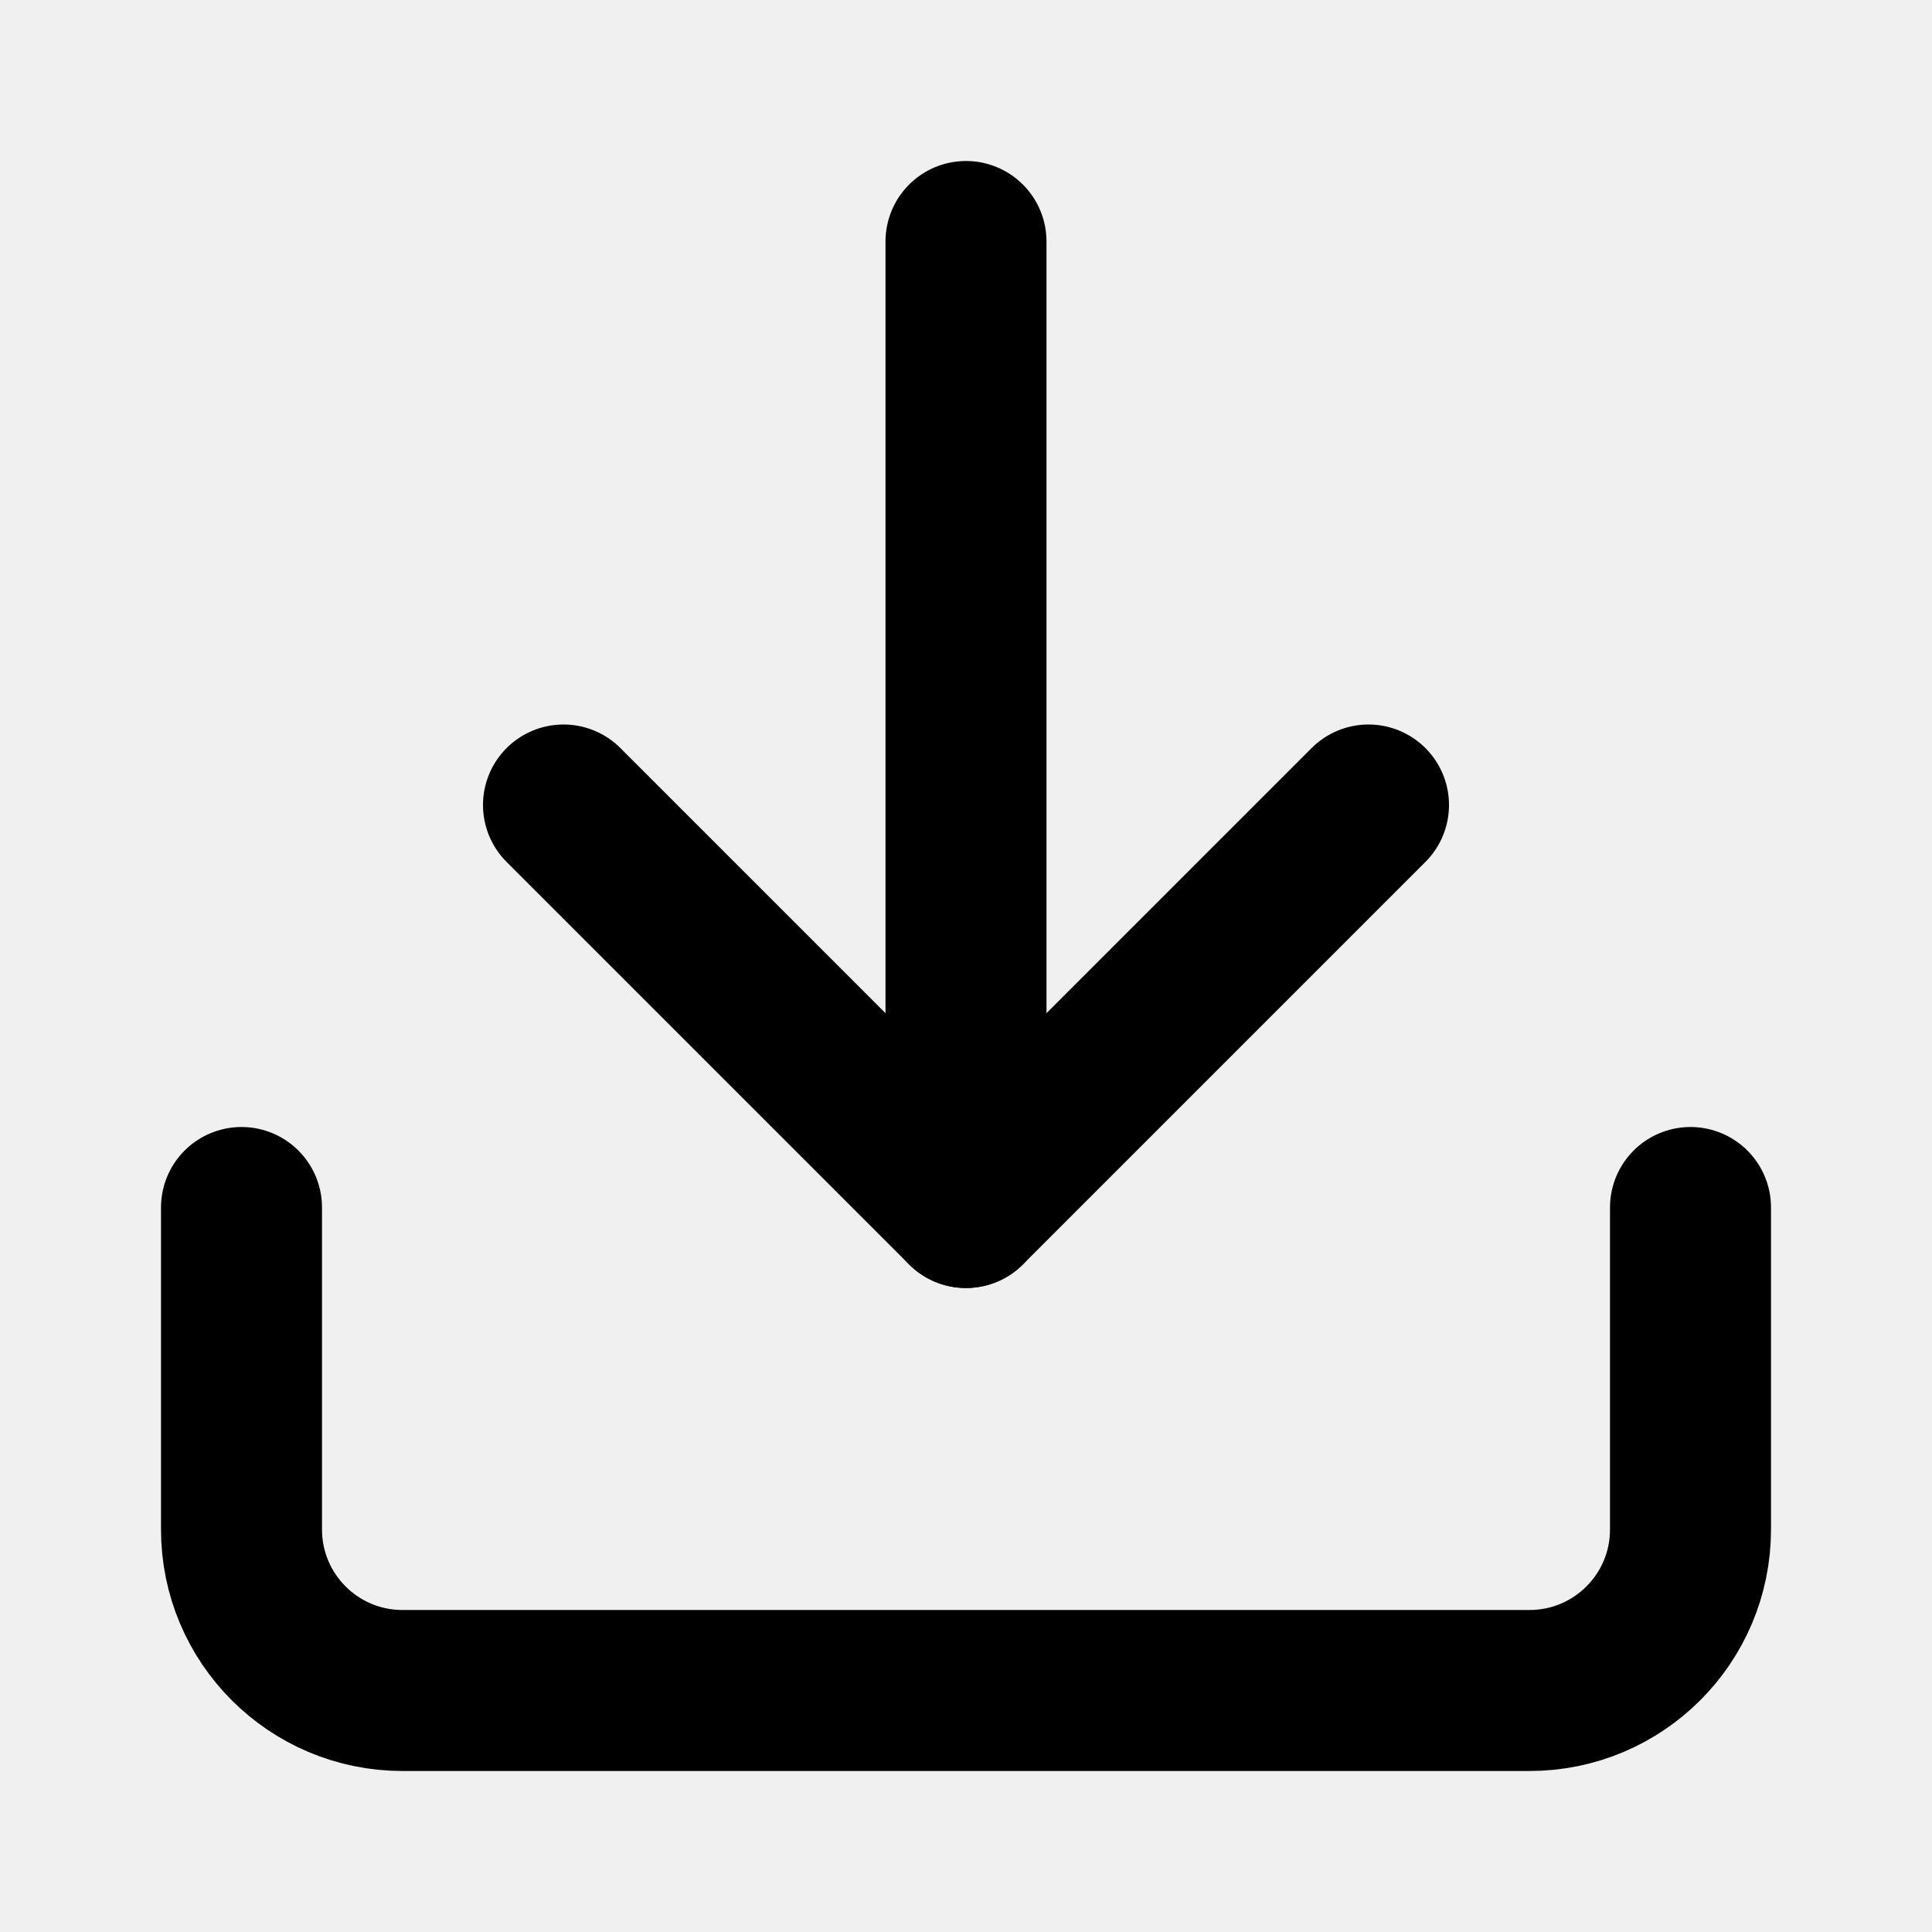
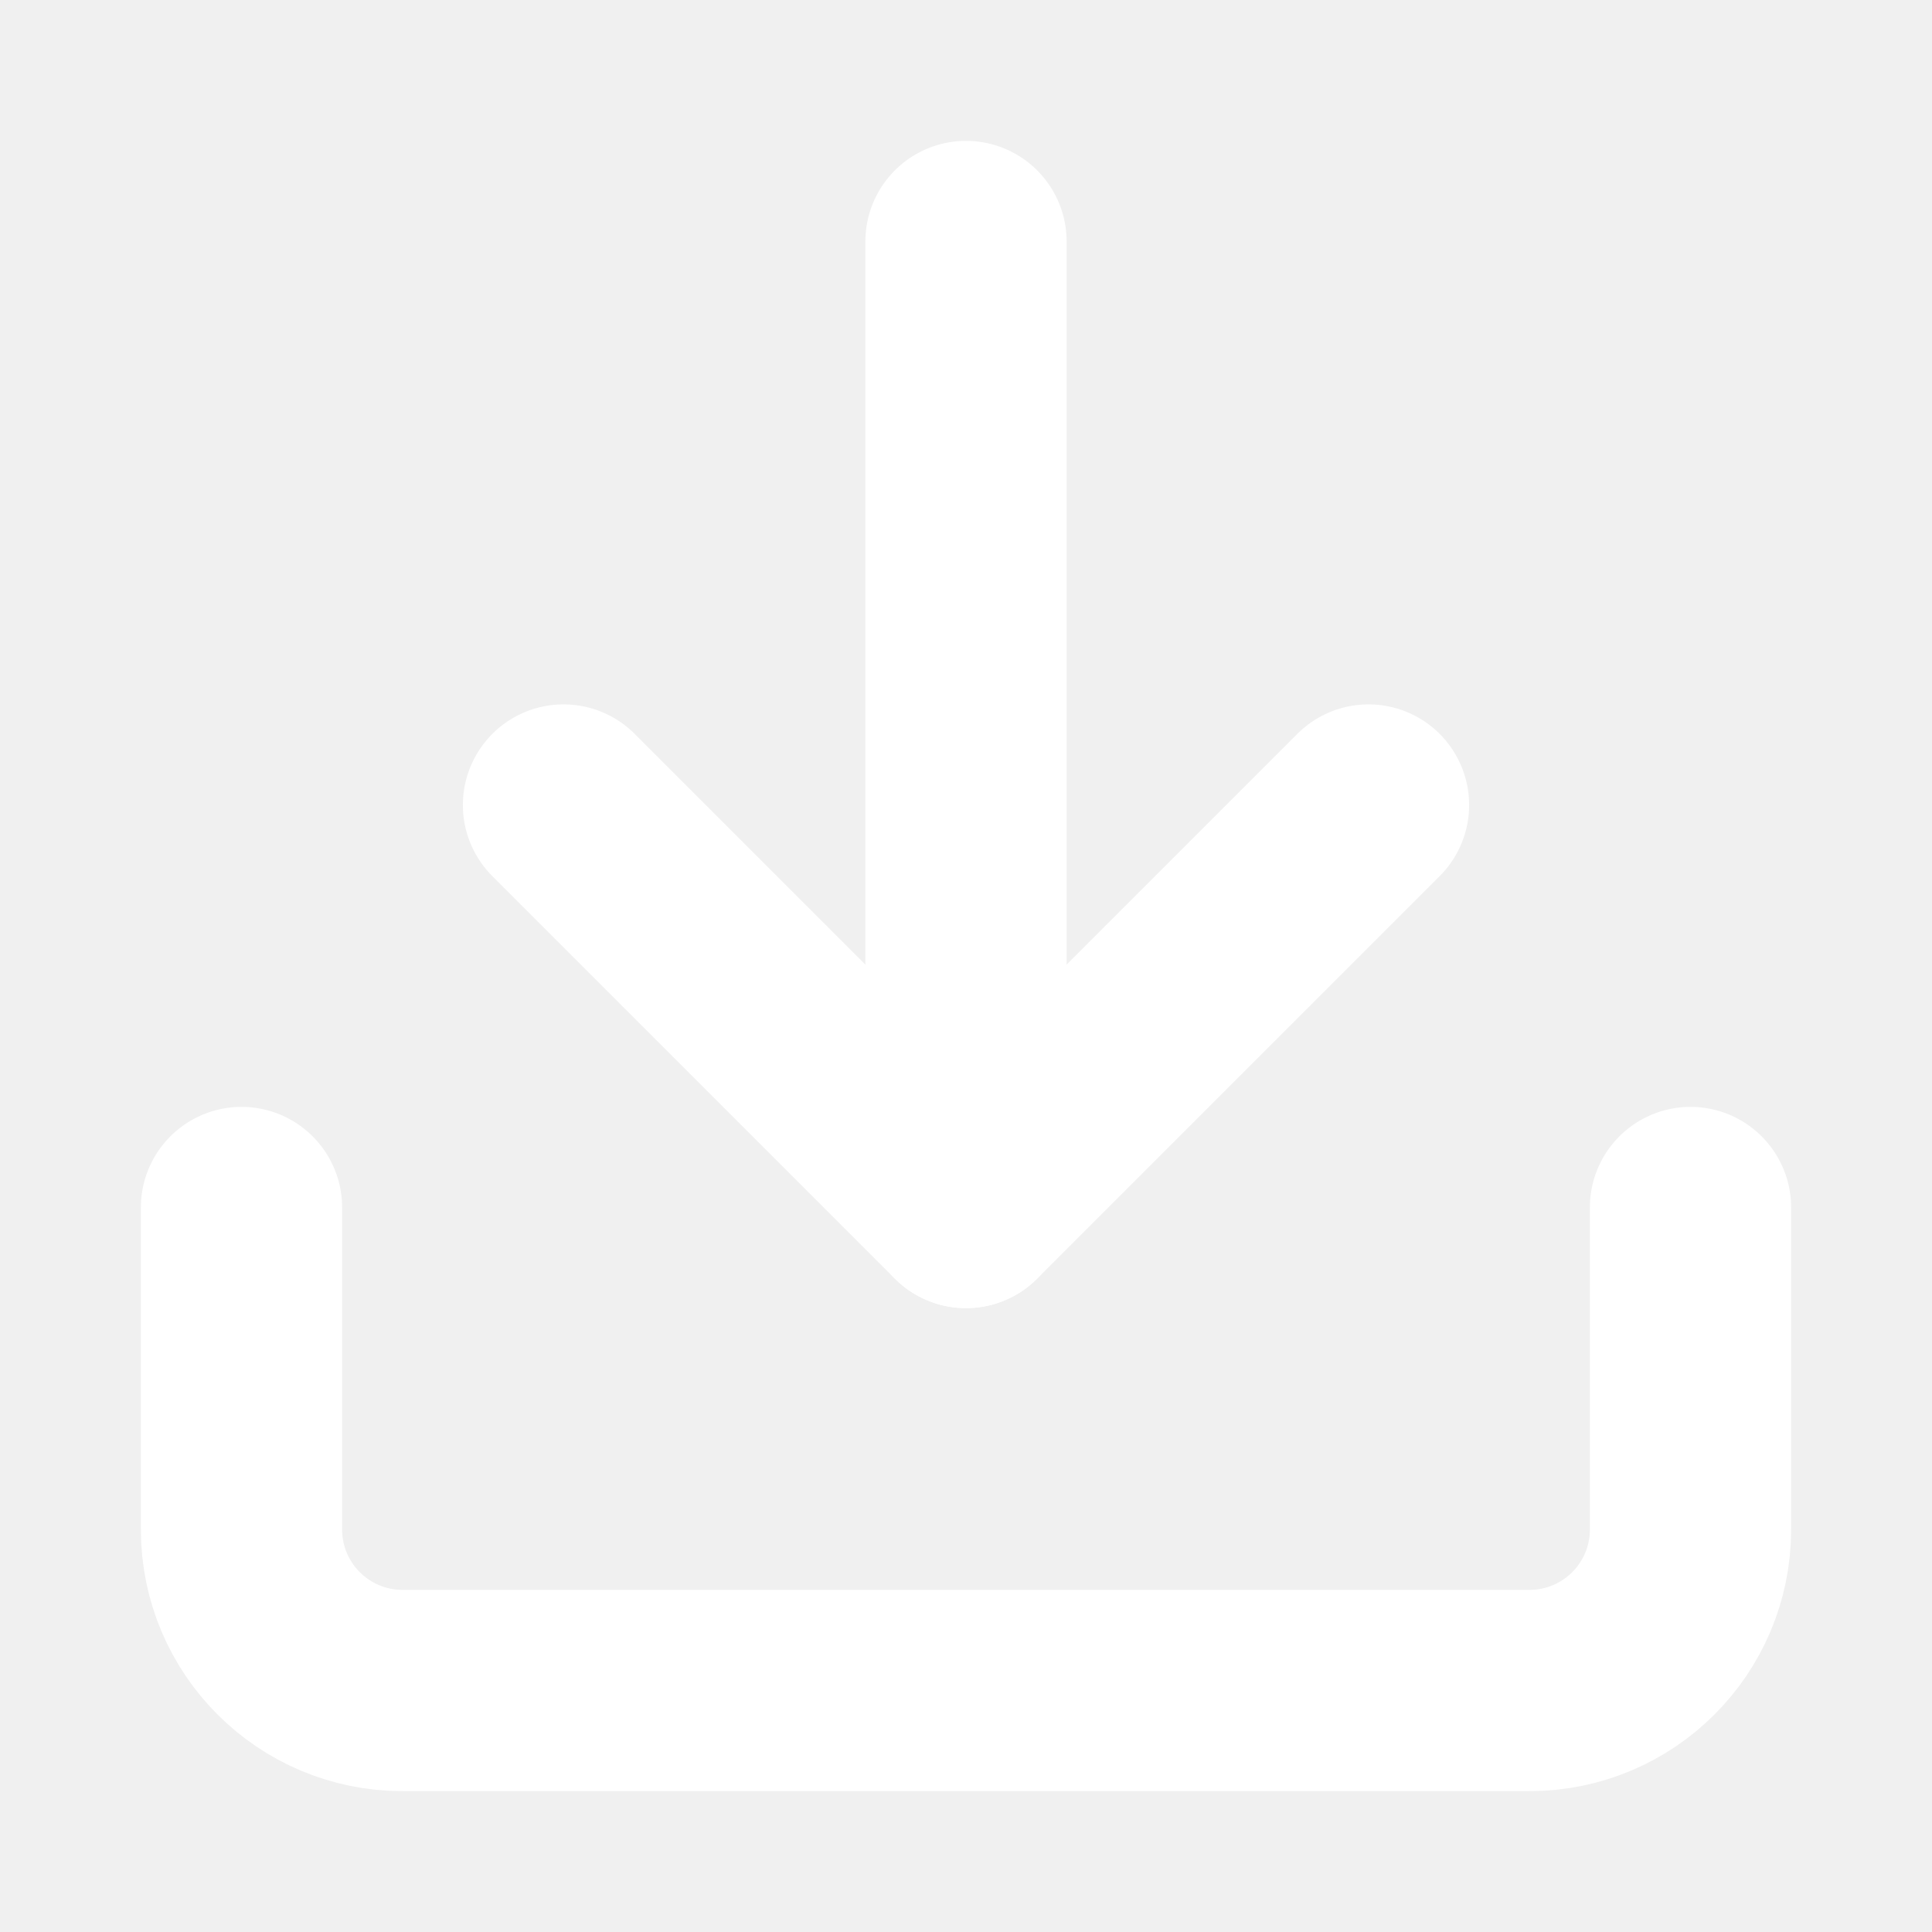
- <svg width="20" height="20" viewBox="0 0 24 24" fill="none" stroke="currentColor" stroke-width="2" stroke-linecap="round" stroke-linejoin="round">
+ <svg width="24" height="24" viewBox="0 0 24 24" fill="none" stroke="white" stroke-width="2.5" stroke-linecap="round" stroke-linejoin="round">
  <path d="M21 15v4a2 2 0 0 1-2 2H5a2 2 0 0 1-2-2v-4" />
  <polyline points="7 10 12 15 17 10" />
  <line x1="12" y1="15" x2="12" y2="3" />
</svg>
